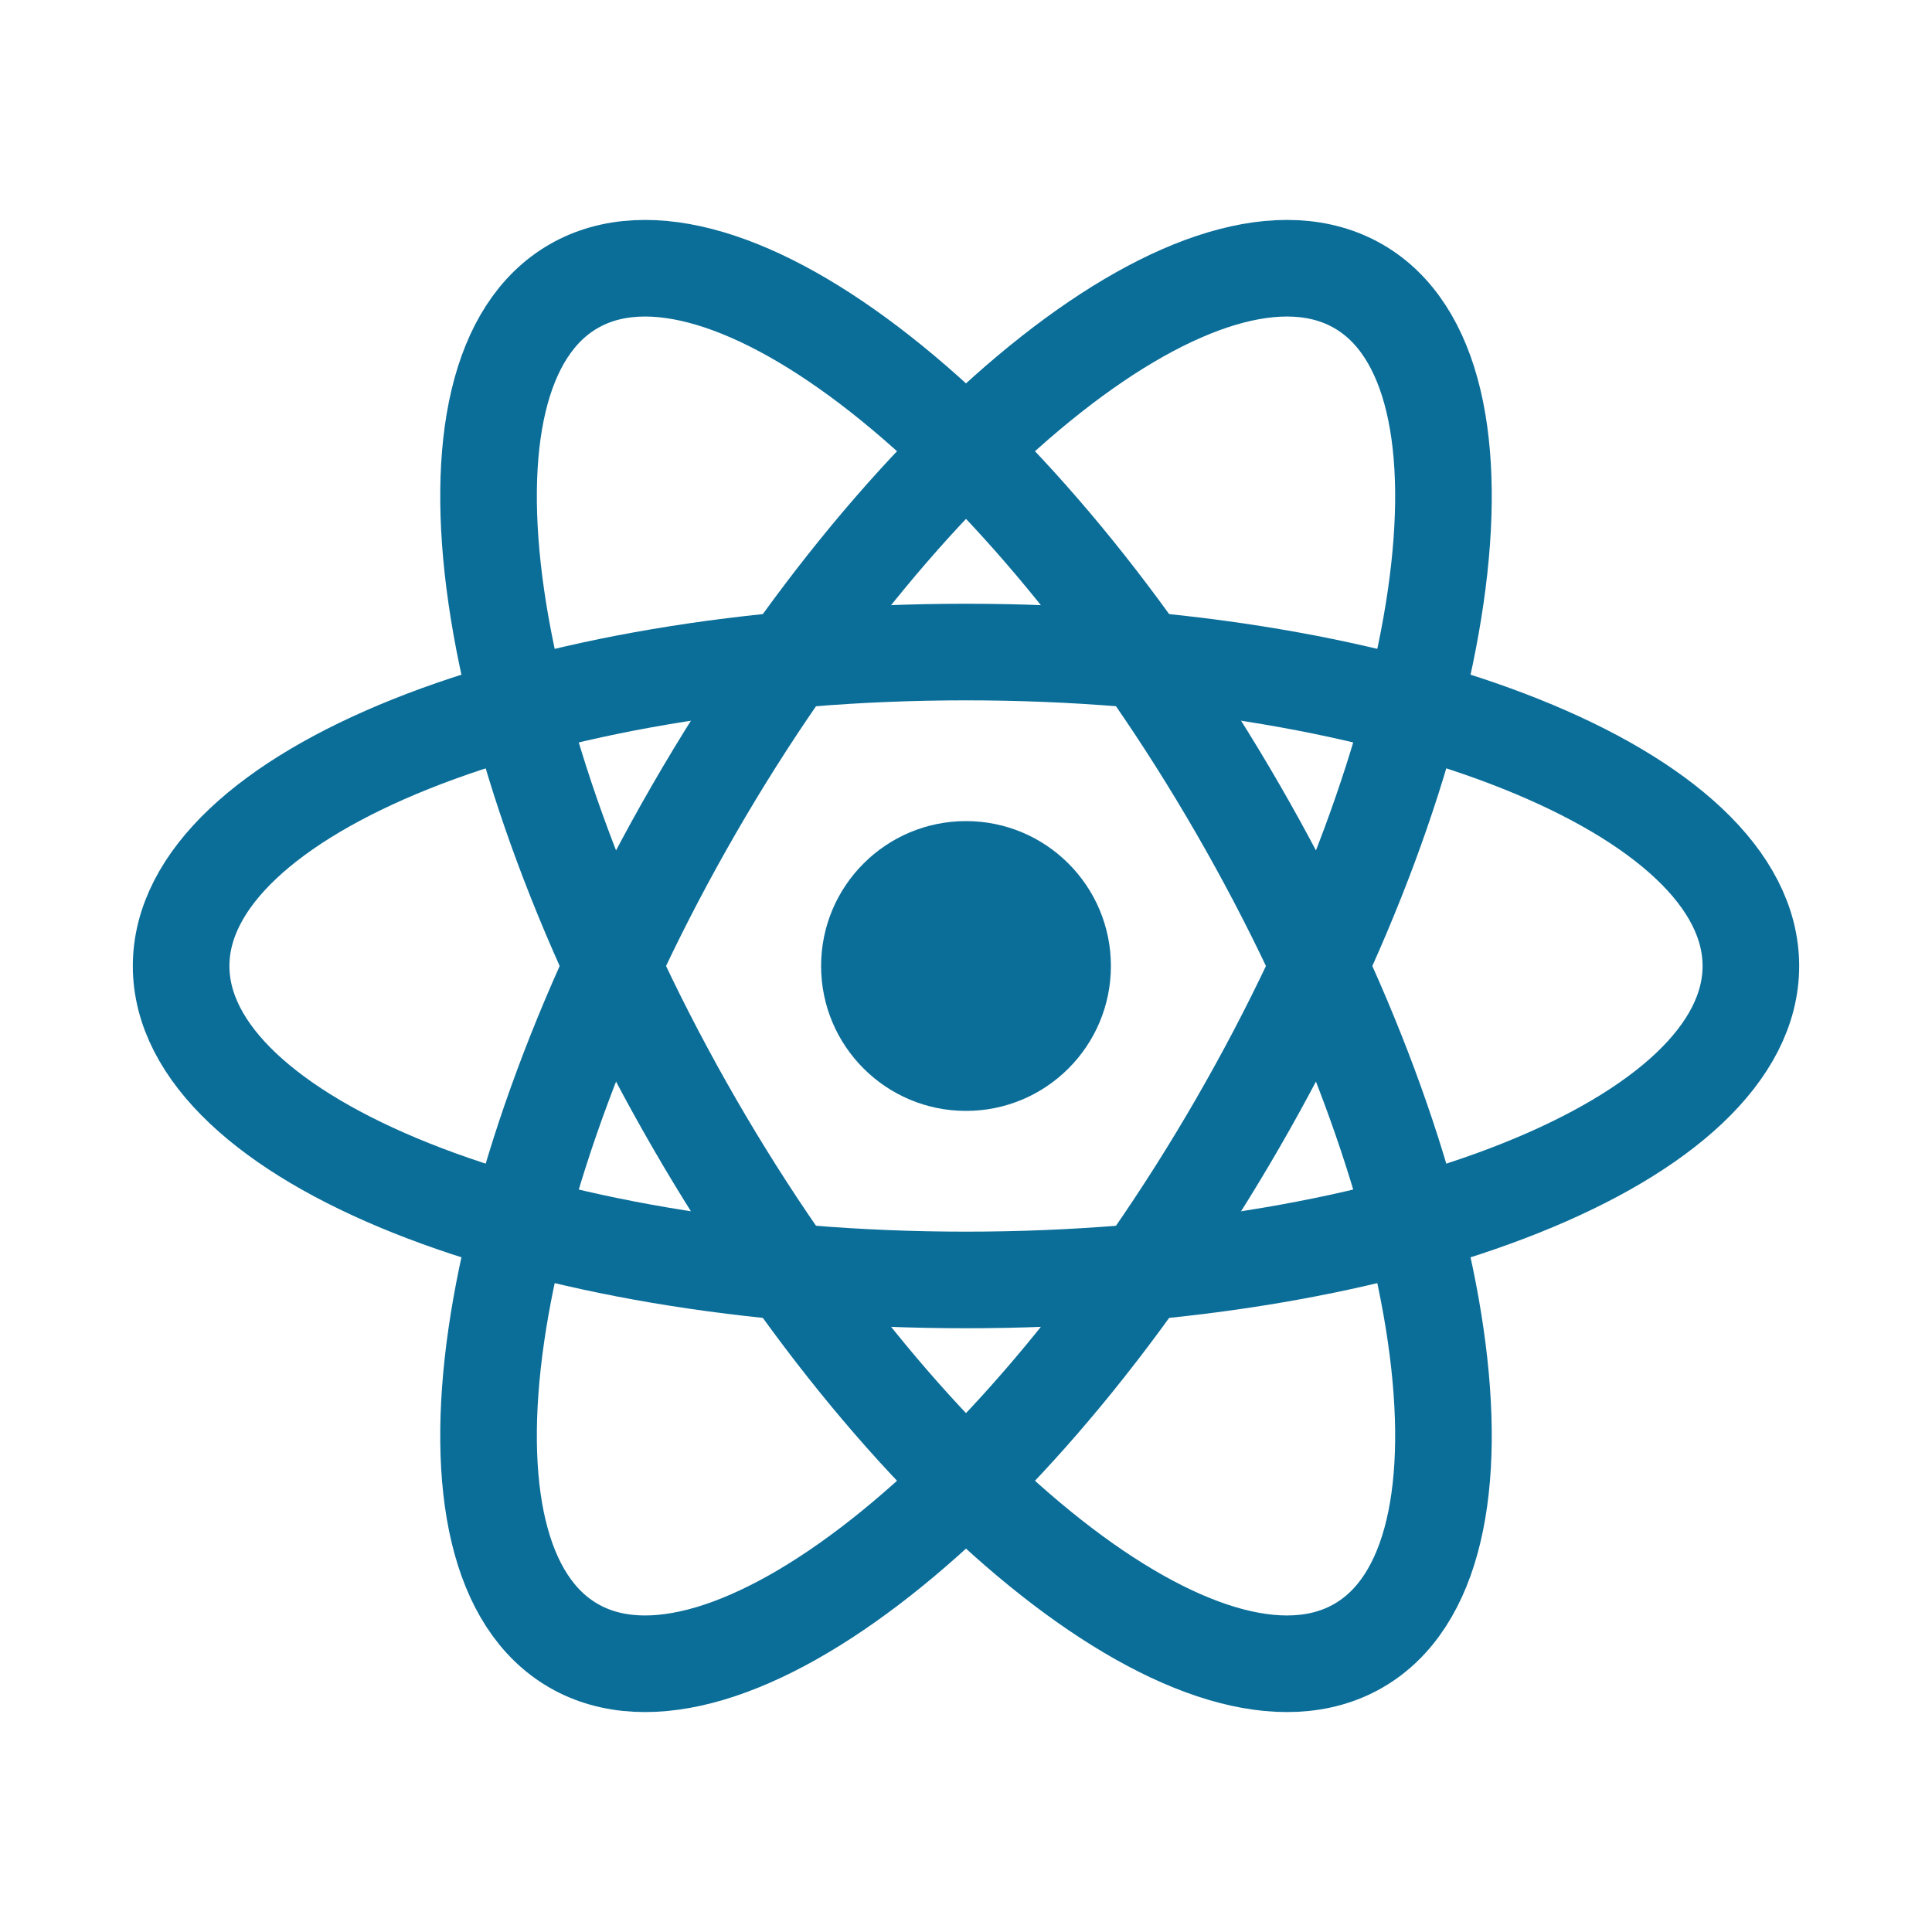
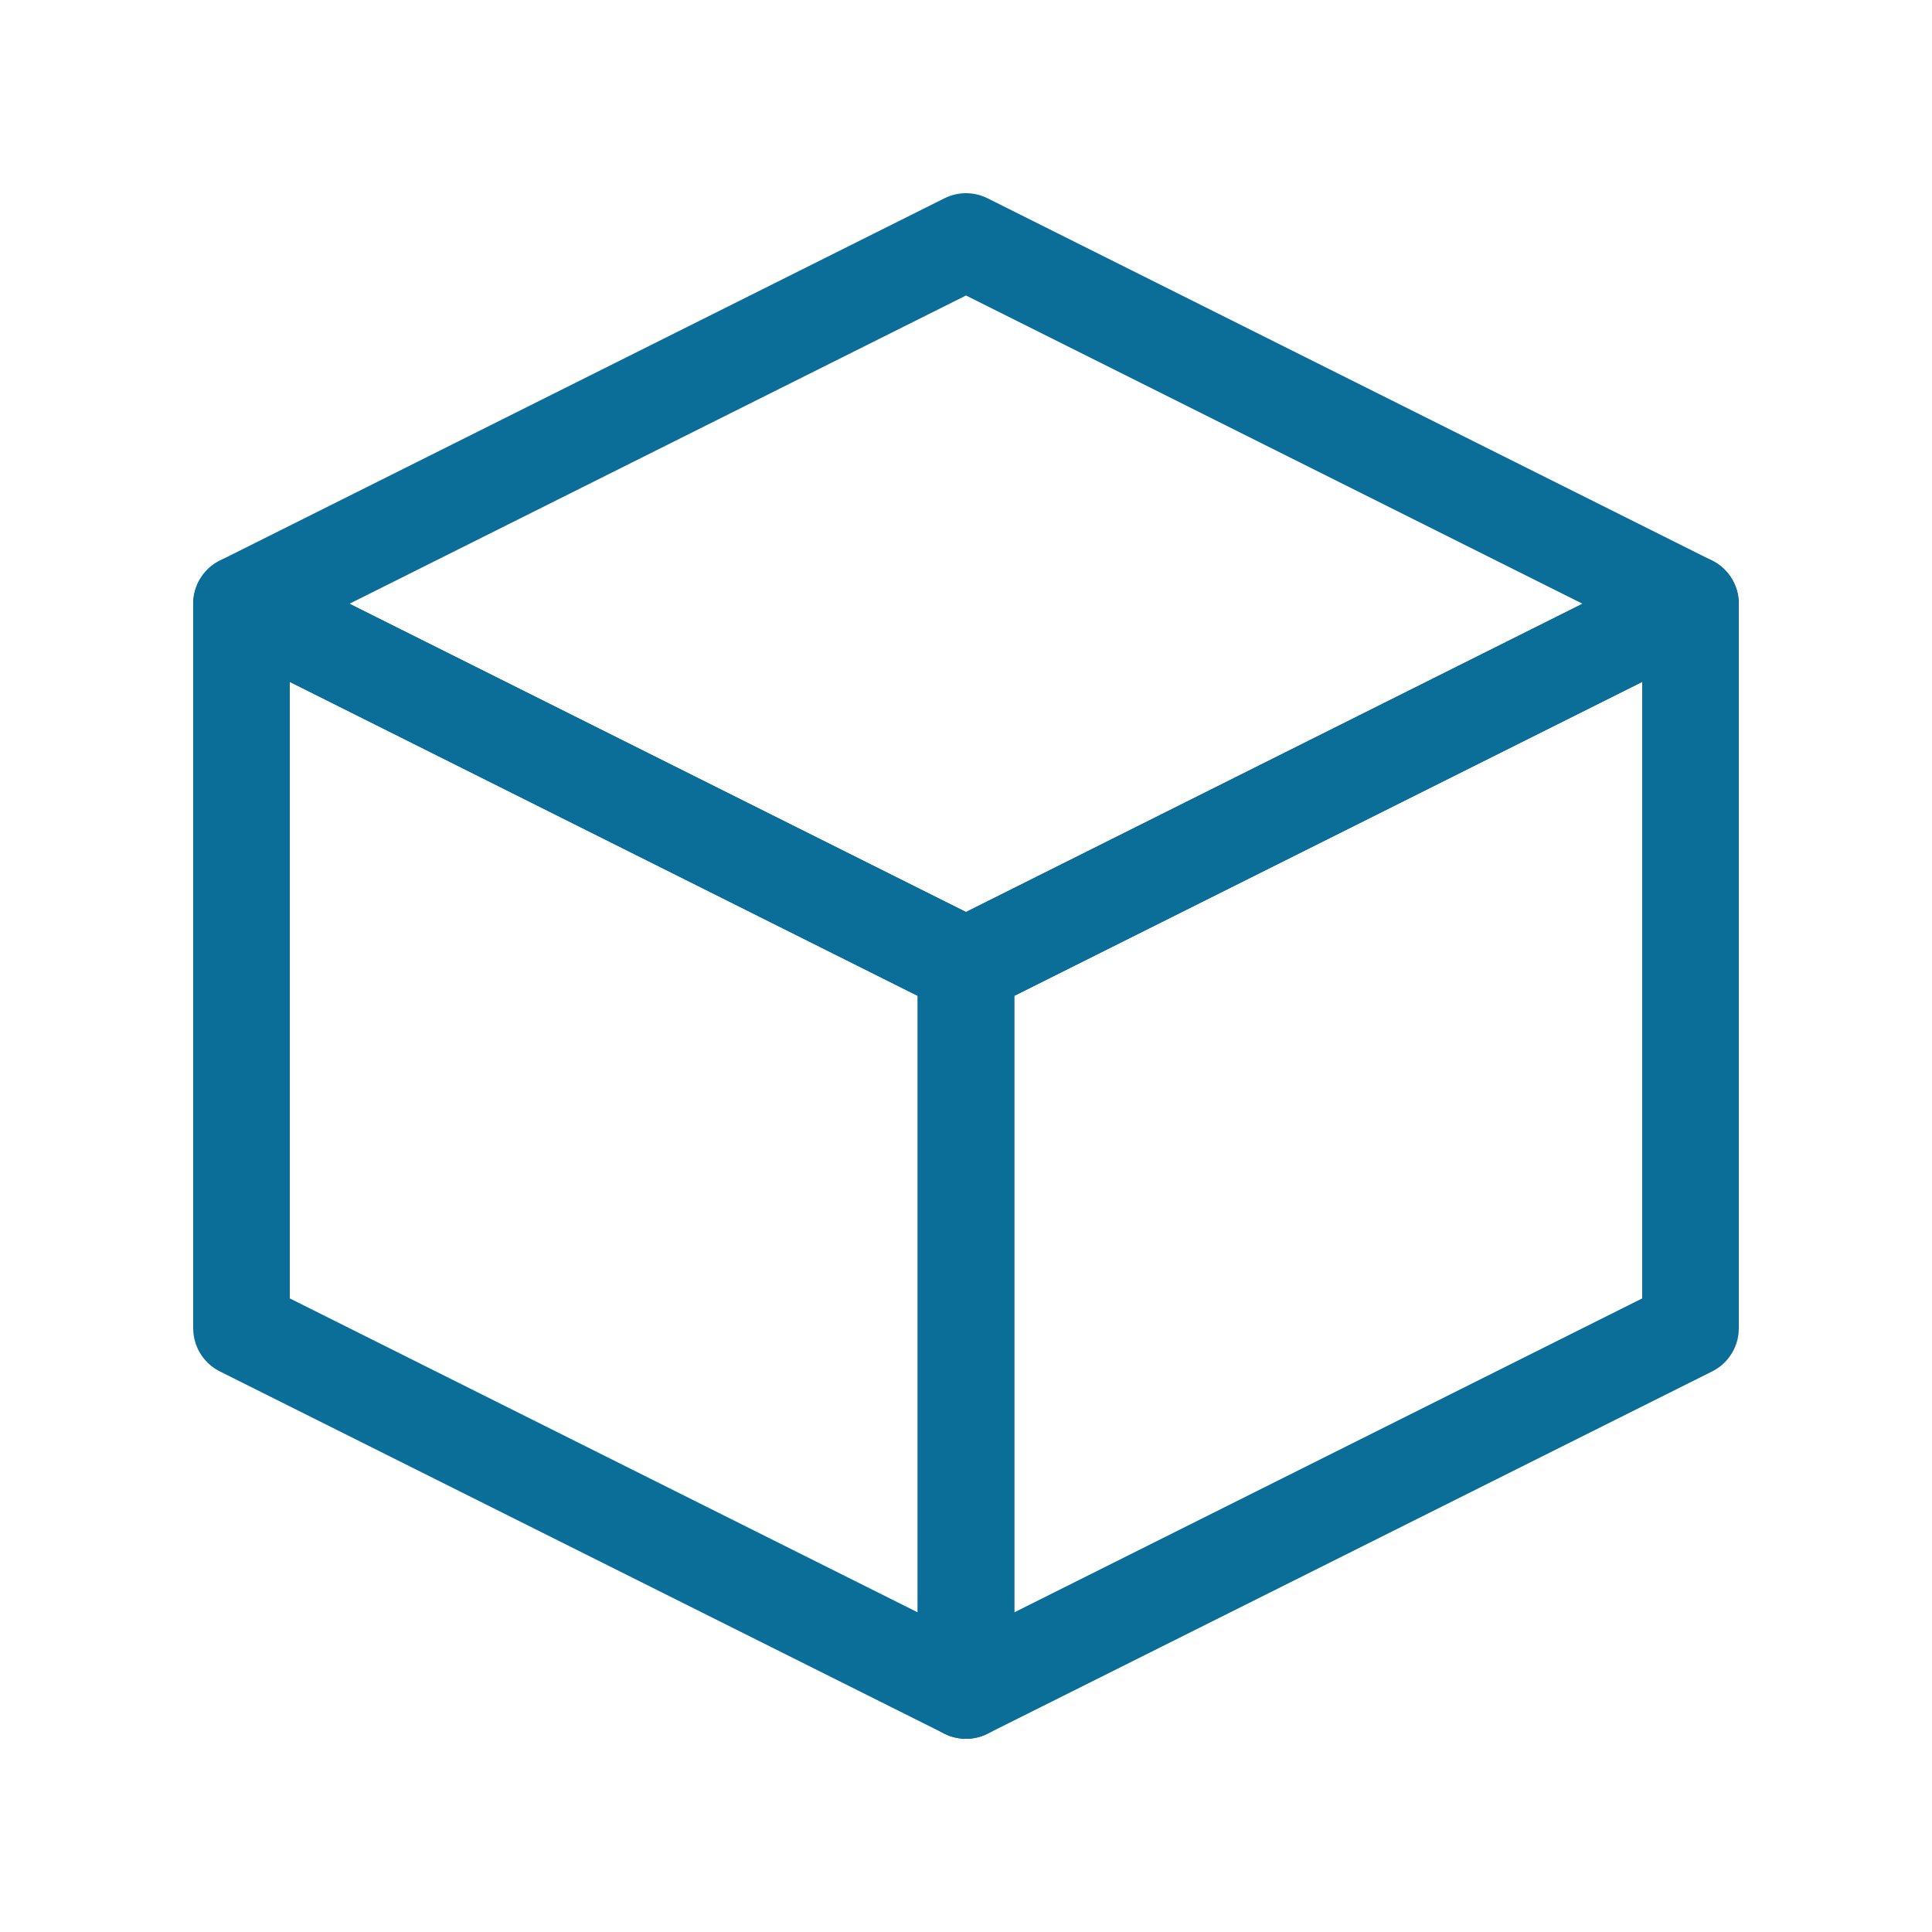
<svg xmlns="http://www.w3.org/2000/svg" viewBox="0 0 32 32">
-   <circle cx="16" cy="16" r="2.4" fill="#0b6e99" />
-   <ellipse cx="16" cy="16" rx="13" ry="5.2" fill="none" stroke="#0b6e99" stroke-width="1.6" />
-   <ellipse cx="16" cy="16" rx="13" ry="5.2" fill="none" stroke="#0b6e99" stroke-width="1.6" transform="rotate(60 16 16)" />
-   <ellipse cx="16" cy="16" rx="13" ry="5.2" fill="none" stroke="#0b6e99" stroke-width="1.6" transform="rotate(120 16 16)" />
+   <polygon points="16,4 28,10 16,16 4,10" fill="none" stroke="#0b6e99" stroke-width="1.6" stroke-linejoin="round" />
+   <polygon points="4,10 16,16 16,28 4,22" fill="none" stroke="#0b6e99" stroke-width="1.6" stroke-linejoin="round" />
+   <polygon points="28,10 16,16 16,28 28,22" fill="none" stroke="#0b6e99" stroke-width="1.6" stroke-linejoin="round" />
</svg>
